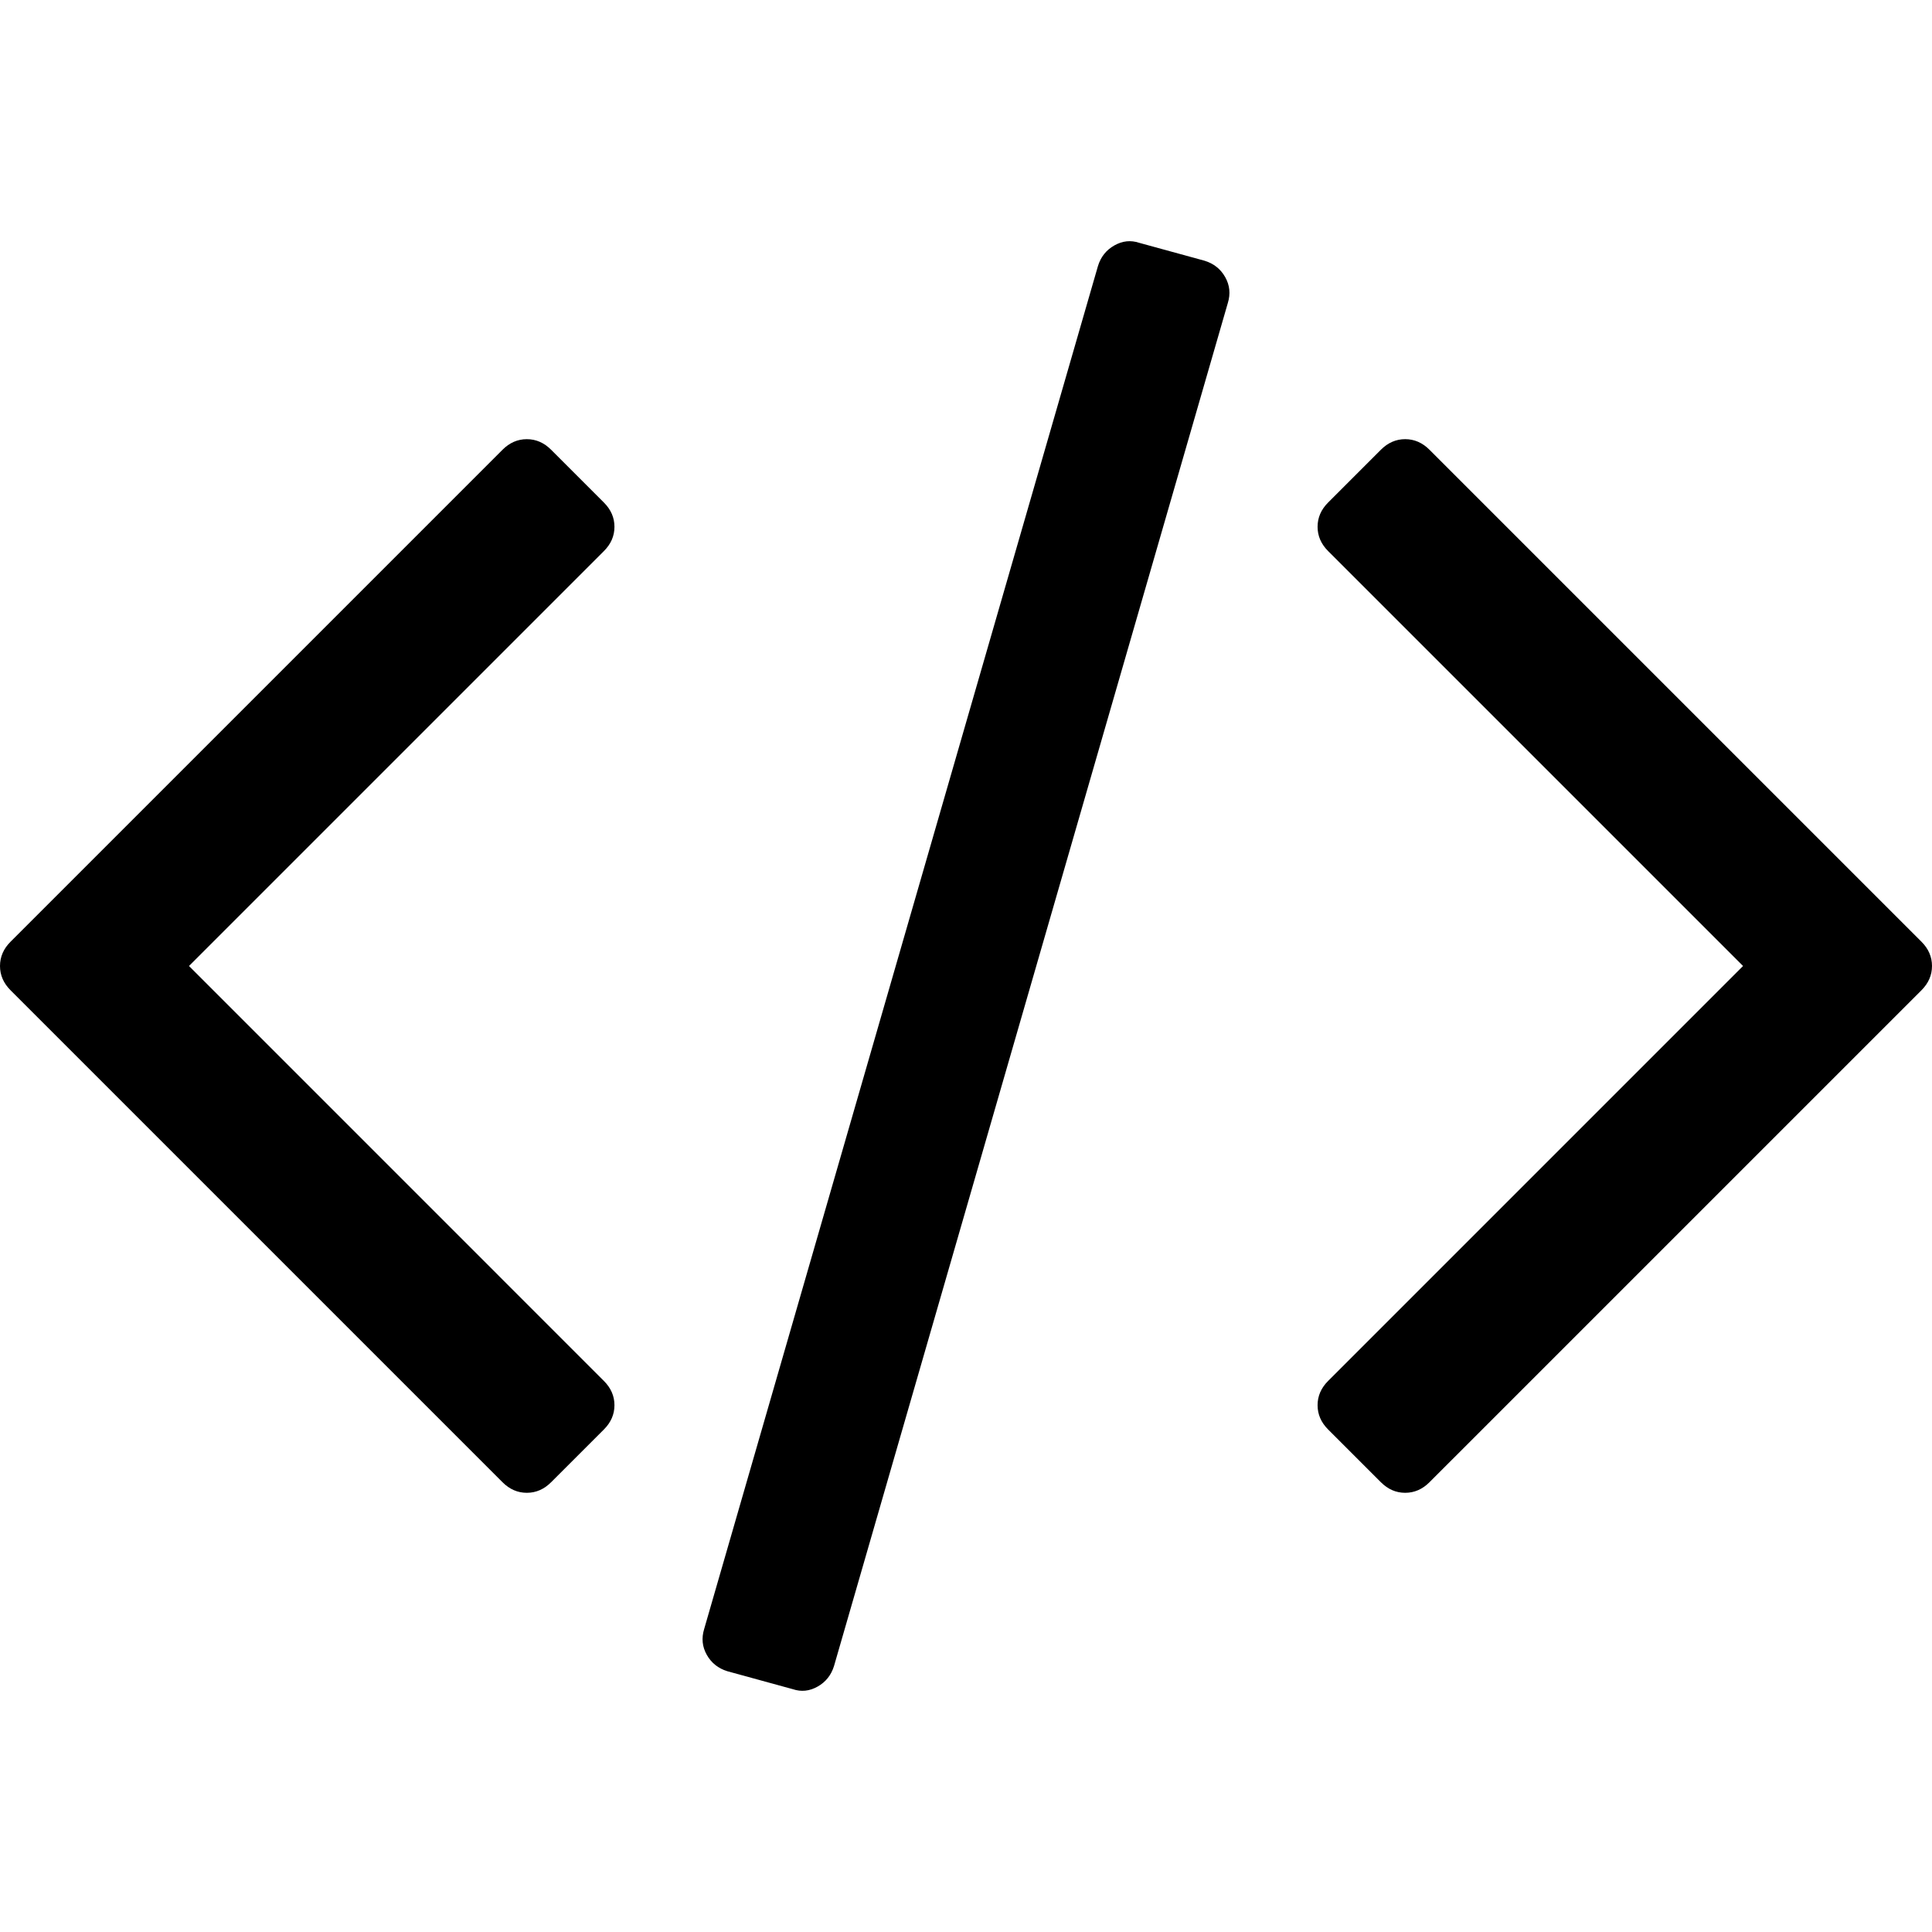
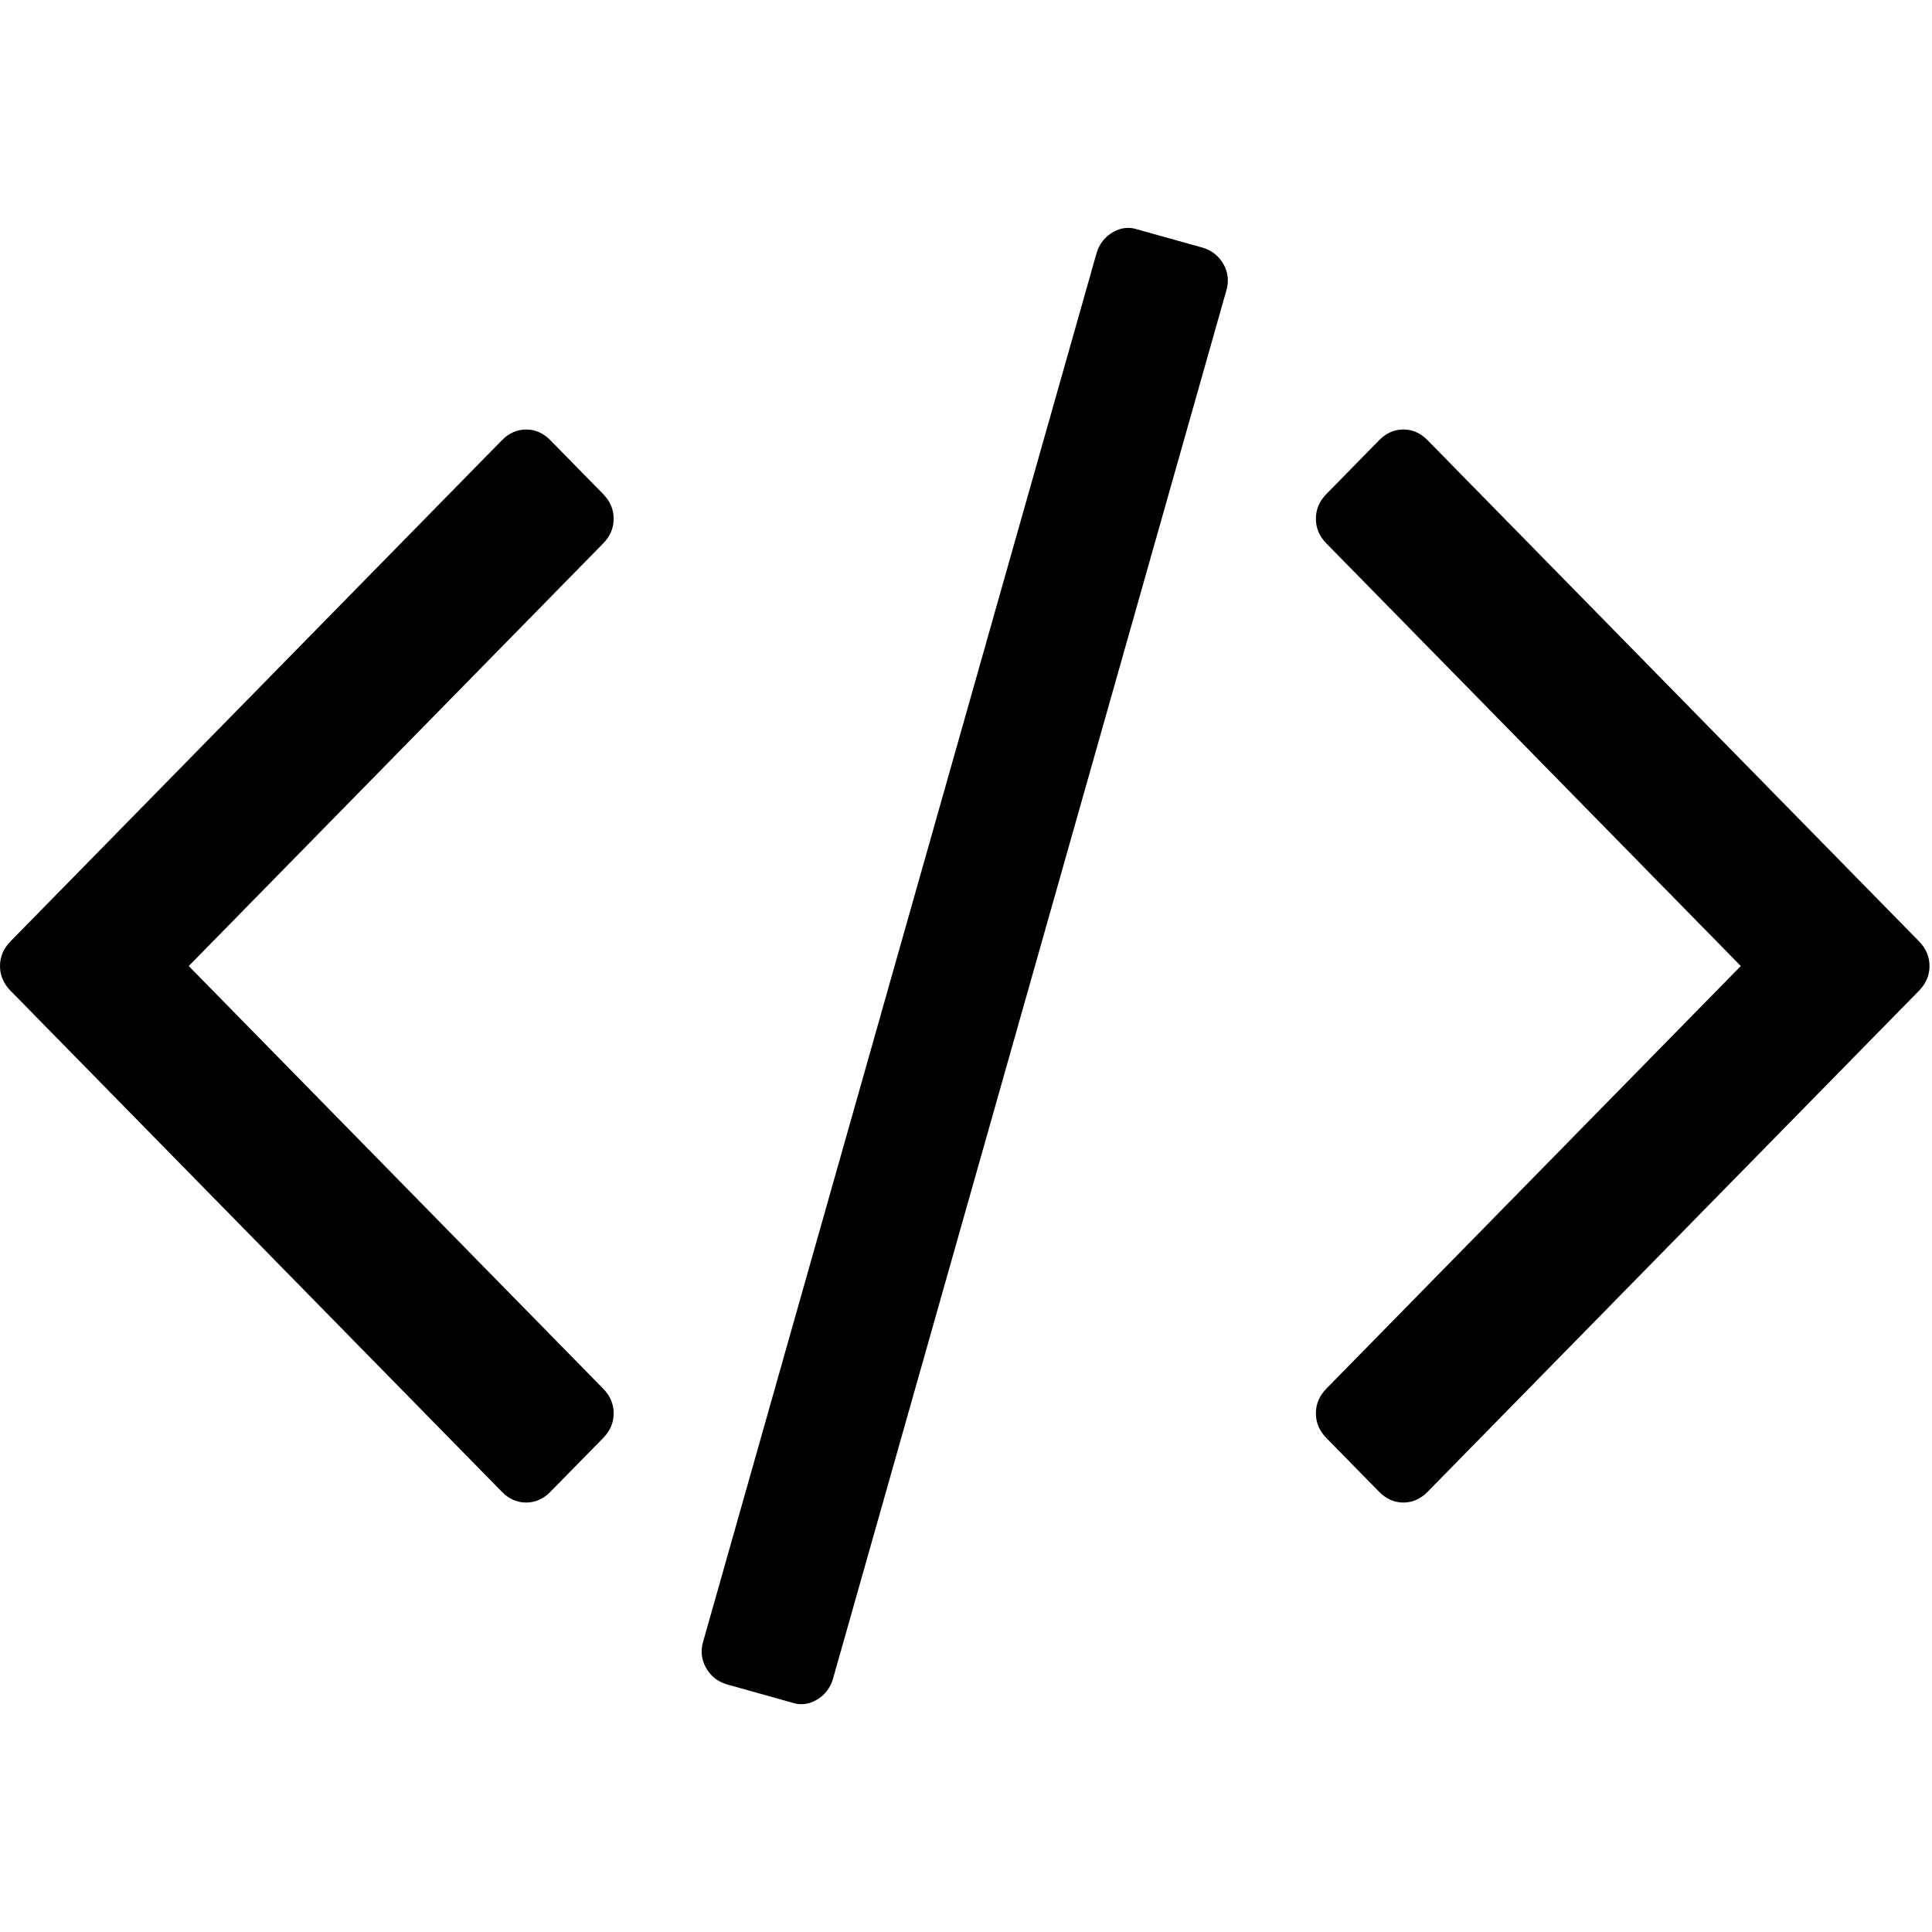
- <svg xmlns="http://www.w3.org/2000/svg" version="1.1" id="Capa_1" x="0px" y="0px" width="522.468px" height="522.469px" viewBox="0 0 522.468 522.469" style="enable-background:new 0 0 522.468 522.469;" xml:space="preserve">
-   <g>
-     <g>
-       <path d="M325.762,70.513l-17.706-4.854c-2.279-0.76-4.524-0.521-6.707,0.715c-2.19,1.237-3.669,3.094-4.429,5.568L190.426,440.53    c-0.76,2.475-0.522,4.809,0.715,6.995c1.237,2.19,3.09,3.665,5.568,4.425l17.701,4.856c2.284,0.766,4.521,0.526,6.71-0.712    c2.19-1.243,3.666-3.094,4.425-5.564L332.042,81.936c0.759-2.474,0.523-4.808-0.716-6.999    C330.088,72.747,328.237,71.272,325.762,70.513z" />
-       <path d="M166.167,142.465c0-2.474-0.953-4.665-2.856-6.567l-14.277-14.276c-1.903-1.903-4.093-2.857-6.567-2.857    s-4.665,0.955-6.567,2.857L2.856,254.666C0.95,256.569,0,258.759,0,261.233c0,2.474,0.953,4.664,2.856,6.566l133.043,133.044    c1.902,1.906,4.089,2.854,6.567,2.854s4.665-0.951,6.567-2.854l14.277-14.268c1.903-1.902,2.856-4.093,2.856-6.57    c0-2.471-0.953-4.661-2.856-6.563L51.107,261.233l112.204-112.201C165.217,147.13,166.167,144.939,166.167,142.465z" />
-       <path d="M519.614,254.663L386.567,121.619c-1.902-1.902-4.093-2.857-6.563-2.857c-2.478,0-4.661,0.955-6.57,2.857l-14.271,14.275    c-1.902,1.903-2.851,4.09-2.851,6.567s0.948,4.665,2.851,6.567l112.206,112.204L359.163,373.442    c-1.902,1.902-2.851,4.093-2.851,6.563c0,2.478,0.948,4.668,2.851,6.57l14.271,14.268c1.909,1.906,4.093,2.854,6.57,2.854    c2.471,0,4.661-0.951,6.563-2.854L519.614,267.8c1.903-1.902,2.854-4.096,2.854-6.57    C522.468,258.755,521.517,256.565,519.614,254.663z" />
+ <svg xmlns="http://www.w3.org/2000/svg" version="1.1" id="Capa_1" x="0px" y="0px" width="150" height="150" viewBox="0 0 150 150" xml:space="preserve">
+   <defs id="defs45" />
+   <g id="g10" transform="matrix(0.286729,0,0,0.2923894,0,-1.379555)">
+     <g id="g8">
+       <path id="path6" d="M 519.614,254.663 386.567,121.619 c -1.902,-1.902 -4.093,-2.857 -6.563,-2.857 -2.478,0 -4.661,0.955 -6.57,2.857 l -14.271,14.275 c -1.902,1.903 -2.851,4.09 -2.851,6.567 0,2.477 0.948,4.665 2.851,6.567 l 112.206,112.204 -112.206,112.21 c -1.902,1.902 -2.851,4.093 -2.851,6.563 0,2.478 0.948,4.668 2.851,6.57 l 14.271,14.268 c 1.909,1.906 4.093,2.854 6.57,2.854 2.471,0 4.661,-0.951 6.563,-2.854 L 519.614,267.8 c 1.903,-1.902 2.854,-4.096 2.854,-6.57 0,-2.475 -0.951,-4.665 -2.854,-6.567 z M 166.167,142.465 c 0,-2.474 -0.953,-4.665 -2.856,-6.567 l -14.277,-14.276 c -1.903,-1.903 -4.093,-2.857 -6.567,-2.857 -2.474,0 -4.665,0.955 -6.567,2.857 L 2.856,254.666 C 0.95,256.569 0,258.759 0,261.233 c 0,2.474 0.953,4.664 2.856,6.566 l 133.043,133.044 c 1.902,1.906 4.089,2.854 6.567,2.854 2.478,0 4.665,-0.951 6.567,-2.854 l 14.277,-14.268 c 1.903,-1.902 2.856,-4.093 2.856,-6.57 0,-2.471 -0.953,-4.661 -2.856,-6.563 L 51.107,261.233 163.311,149.032 c 1.906,-1.902 2.856,-4.093 2.856,-6.567 z M 325.762,70.513 308.056,65.659 c -2.279,-0.76 -4.524,-0.521 -6.707,0.715 -2.19,1.237 -3.669,3.094 -4.429,5.568 L 190.426,440.53 c -0.76,2.475 -0.522,4.809 0.715,6.995 1.237,2.19 3.09,3.665 5.568,4.425 l 17.701,4.856 c 2.284,0.766 4.521,0.526 6.71,-0.712 2.19,-1.243 3.666,-3.094 4.425,-5.564 L 332.042,81.936 c 0.759,-2.474 0.523,-4.808 -0.716,-6.999 -1.238,-2.19 -3.089,-3.665 -5.564,-4.424 z" />
    </g>
  </g>
-   <g>
- </g>
-   <g>
- </g>
-   <g>
- </g>
-   <g>
- </g>
-   <g>
- </g>
-   <g>
- </g>
-   <g>
- </g>
-   <g>
- </g>
-   <g>
- </g>
-   <g>
- </g>
-   <g>
- </g>
-   <g>
- </g>
-   <g>
- </g>
-   <g>
- </g>
-   <g>
- </g>
+   <g id="g12" transform="translate(0,-372.469)" />
+   <g id="g14" transform="translate(0,-372.469)" />
+   <g id="g16" transform="translate(0,-372.469)" />
+   <g id="g18" transform="translate(0,-372.469)" />
+   <g id="g20" transform="translate(0,-372.469)" />
+   <g id="g22" transform="translate(0,-372.469)" />
+   <g id="g24" transform="translate(0,-372.469)" />
+   <g id="g26" transform="translate(0,-372.469)" />
+   <g id="g28" transform="translate(0,-372.469)" />
+   <g id="g30" transform="translate(0,-372.469)" />
+   <g id="g32" transform="translate(0,-372.469)" />
+   <g id="g34" transform="translate(0,-372.469)" />
+   <g id="g36" transform="translate(0,-372.469)" />
+   <g id="g38" transform="translate(0,-372.469)" />
+   <g id="g40" transform="translate(0,-372.469)" />
</svg>
